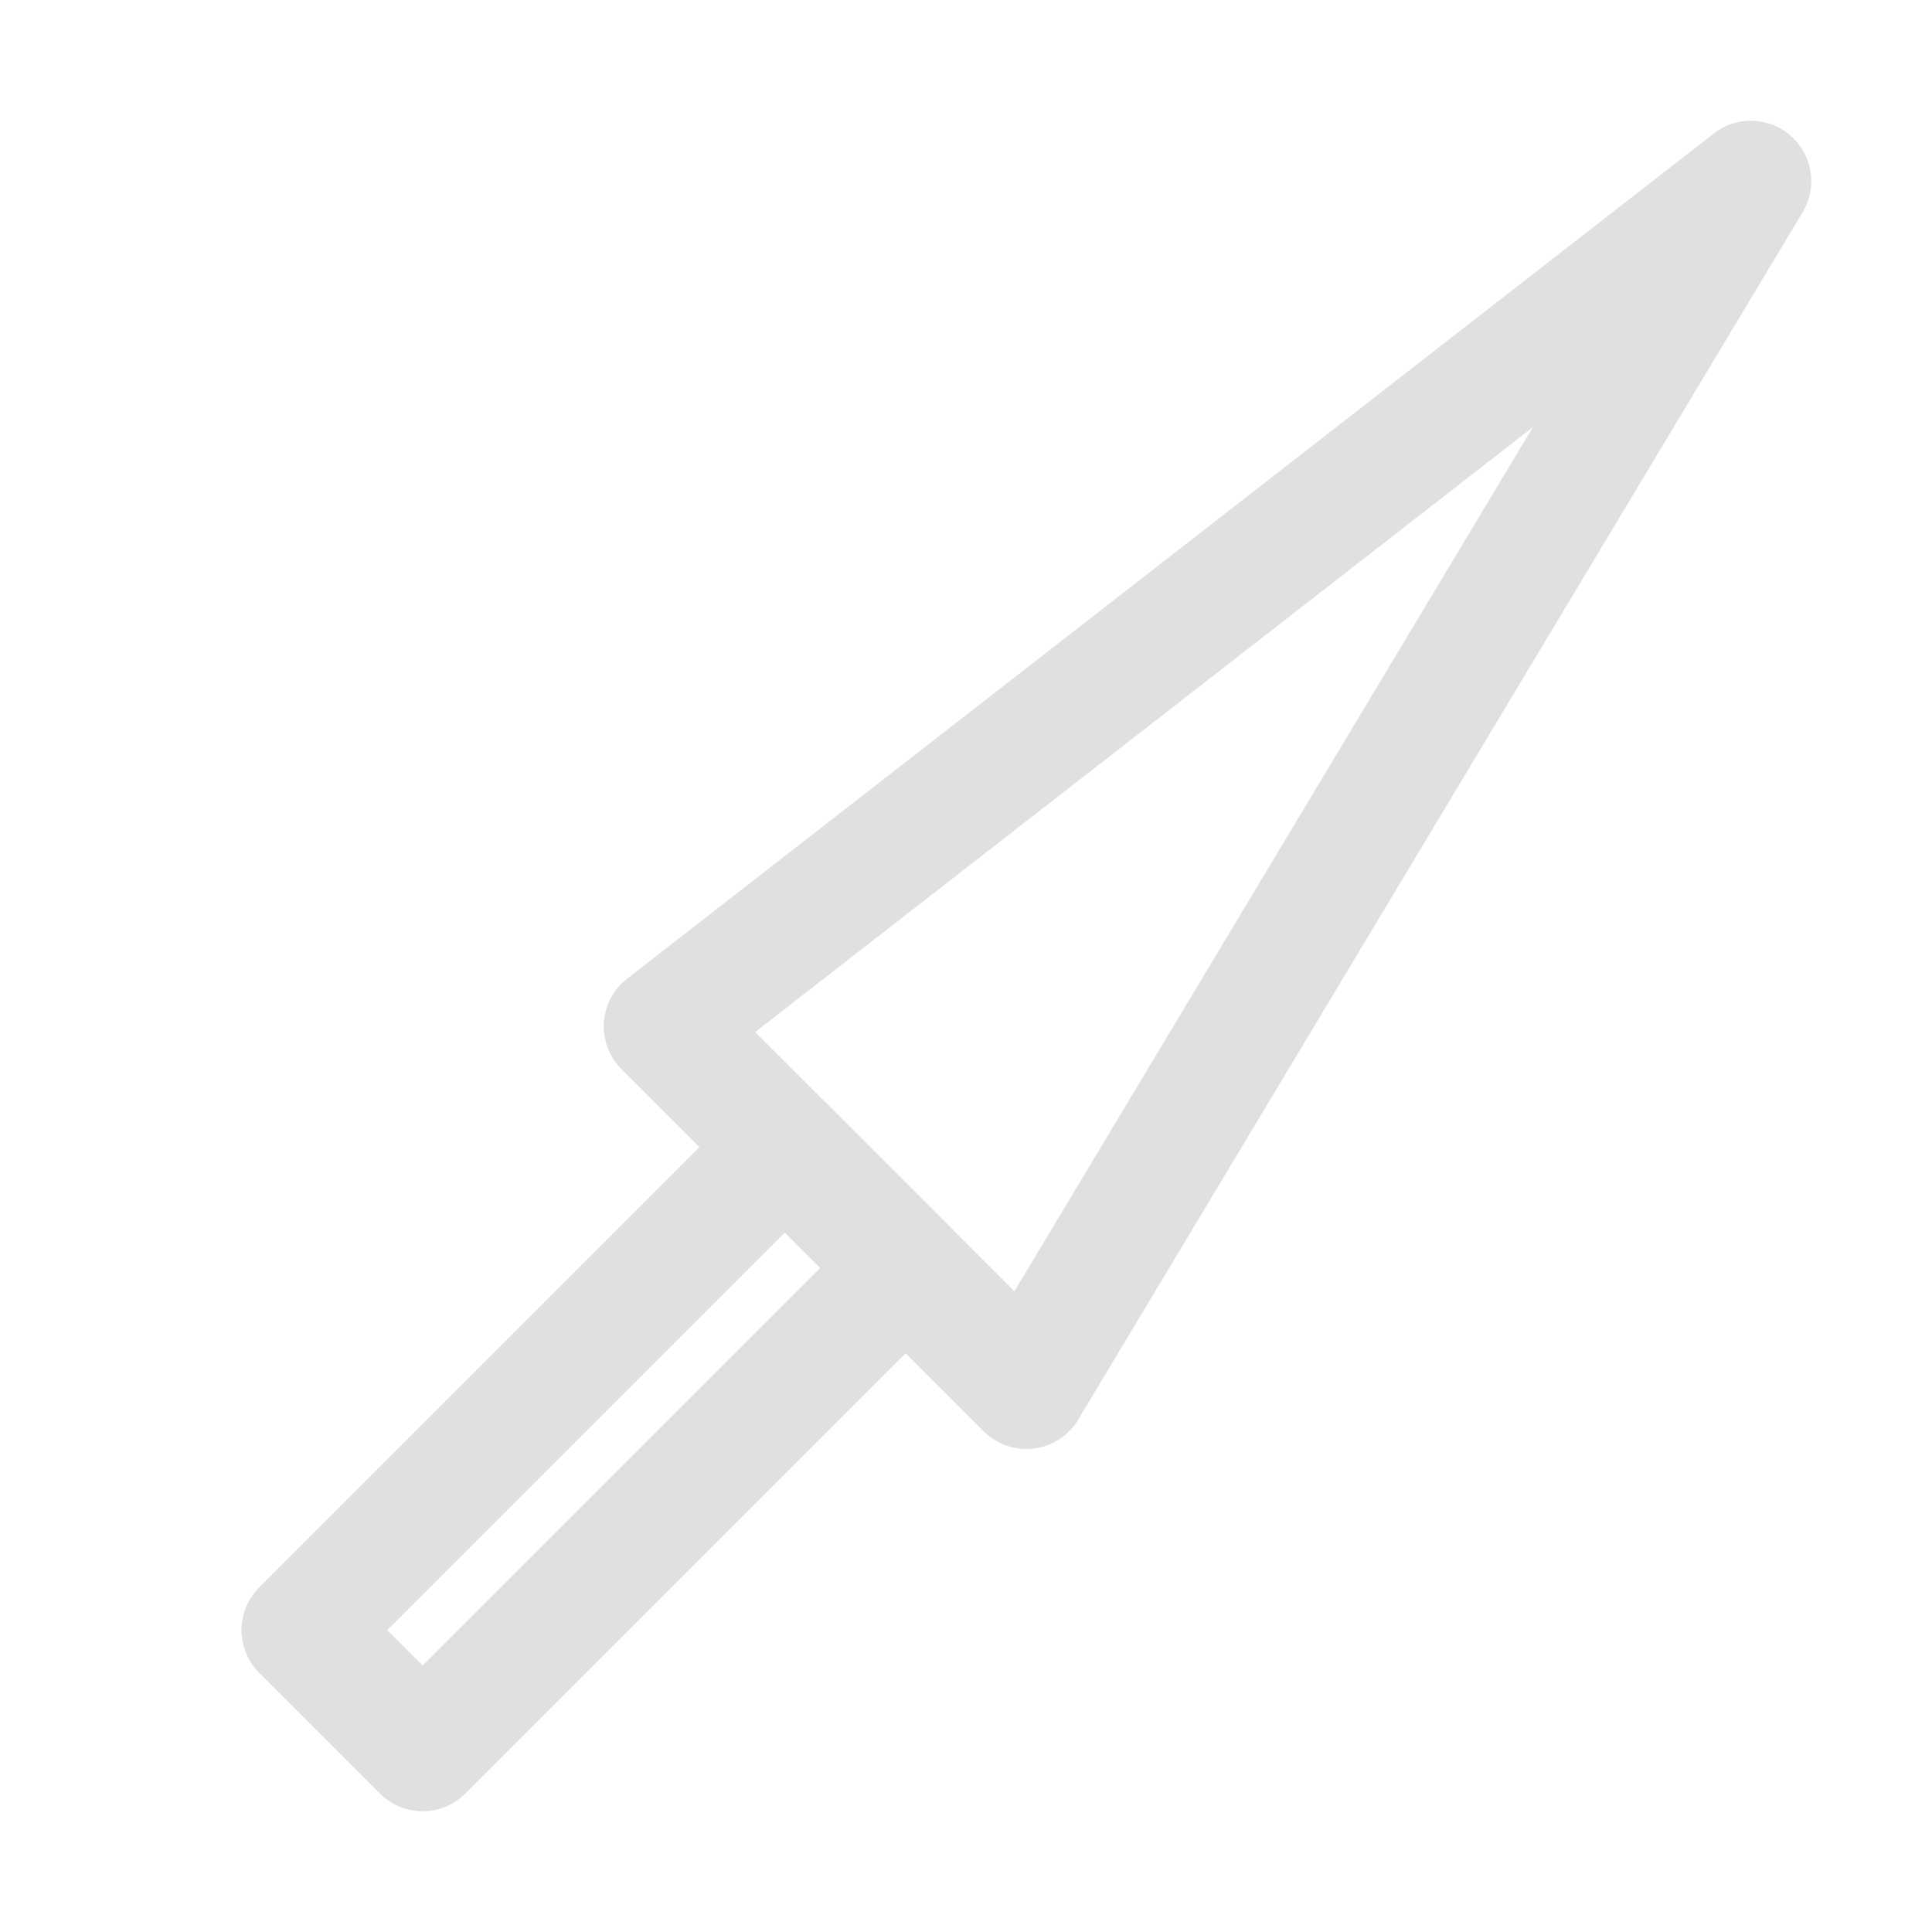
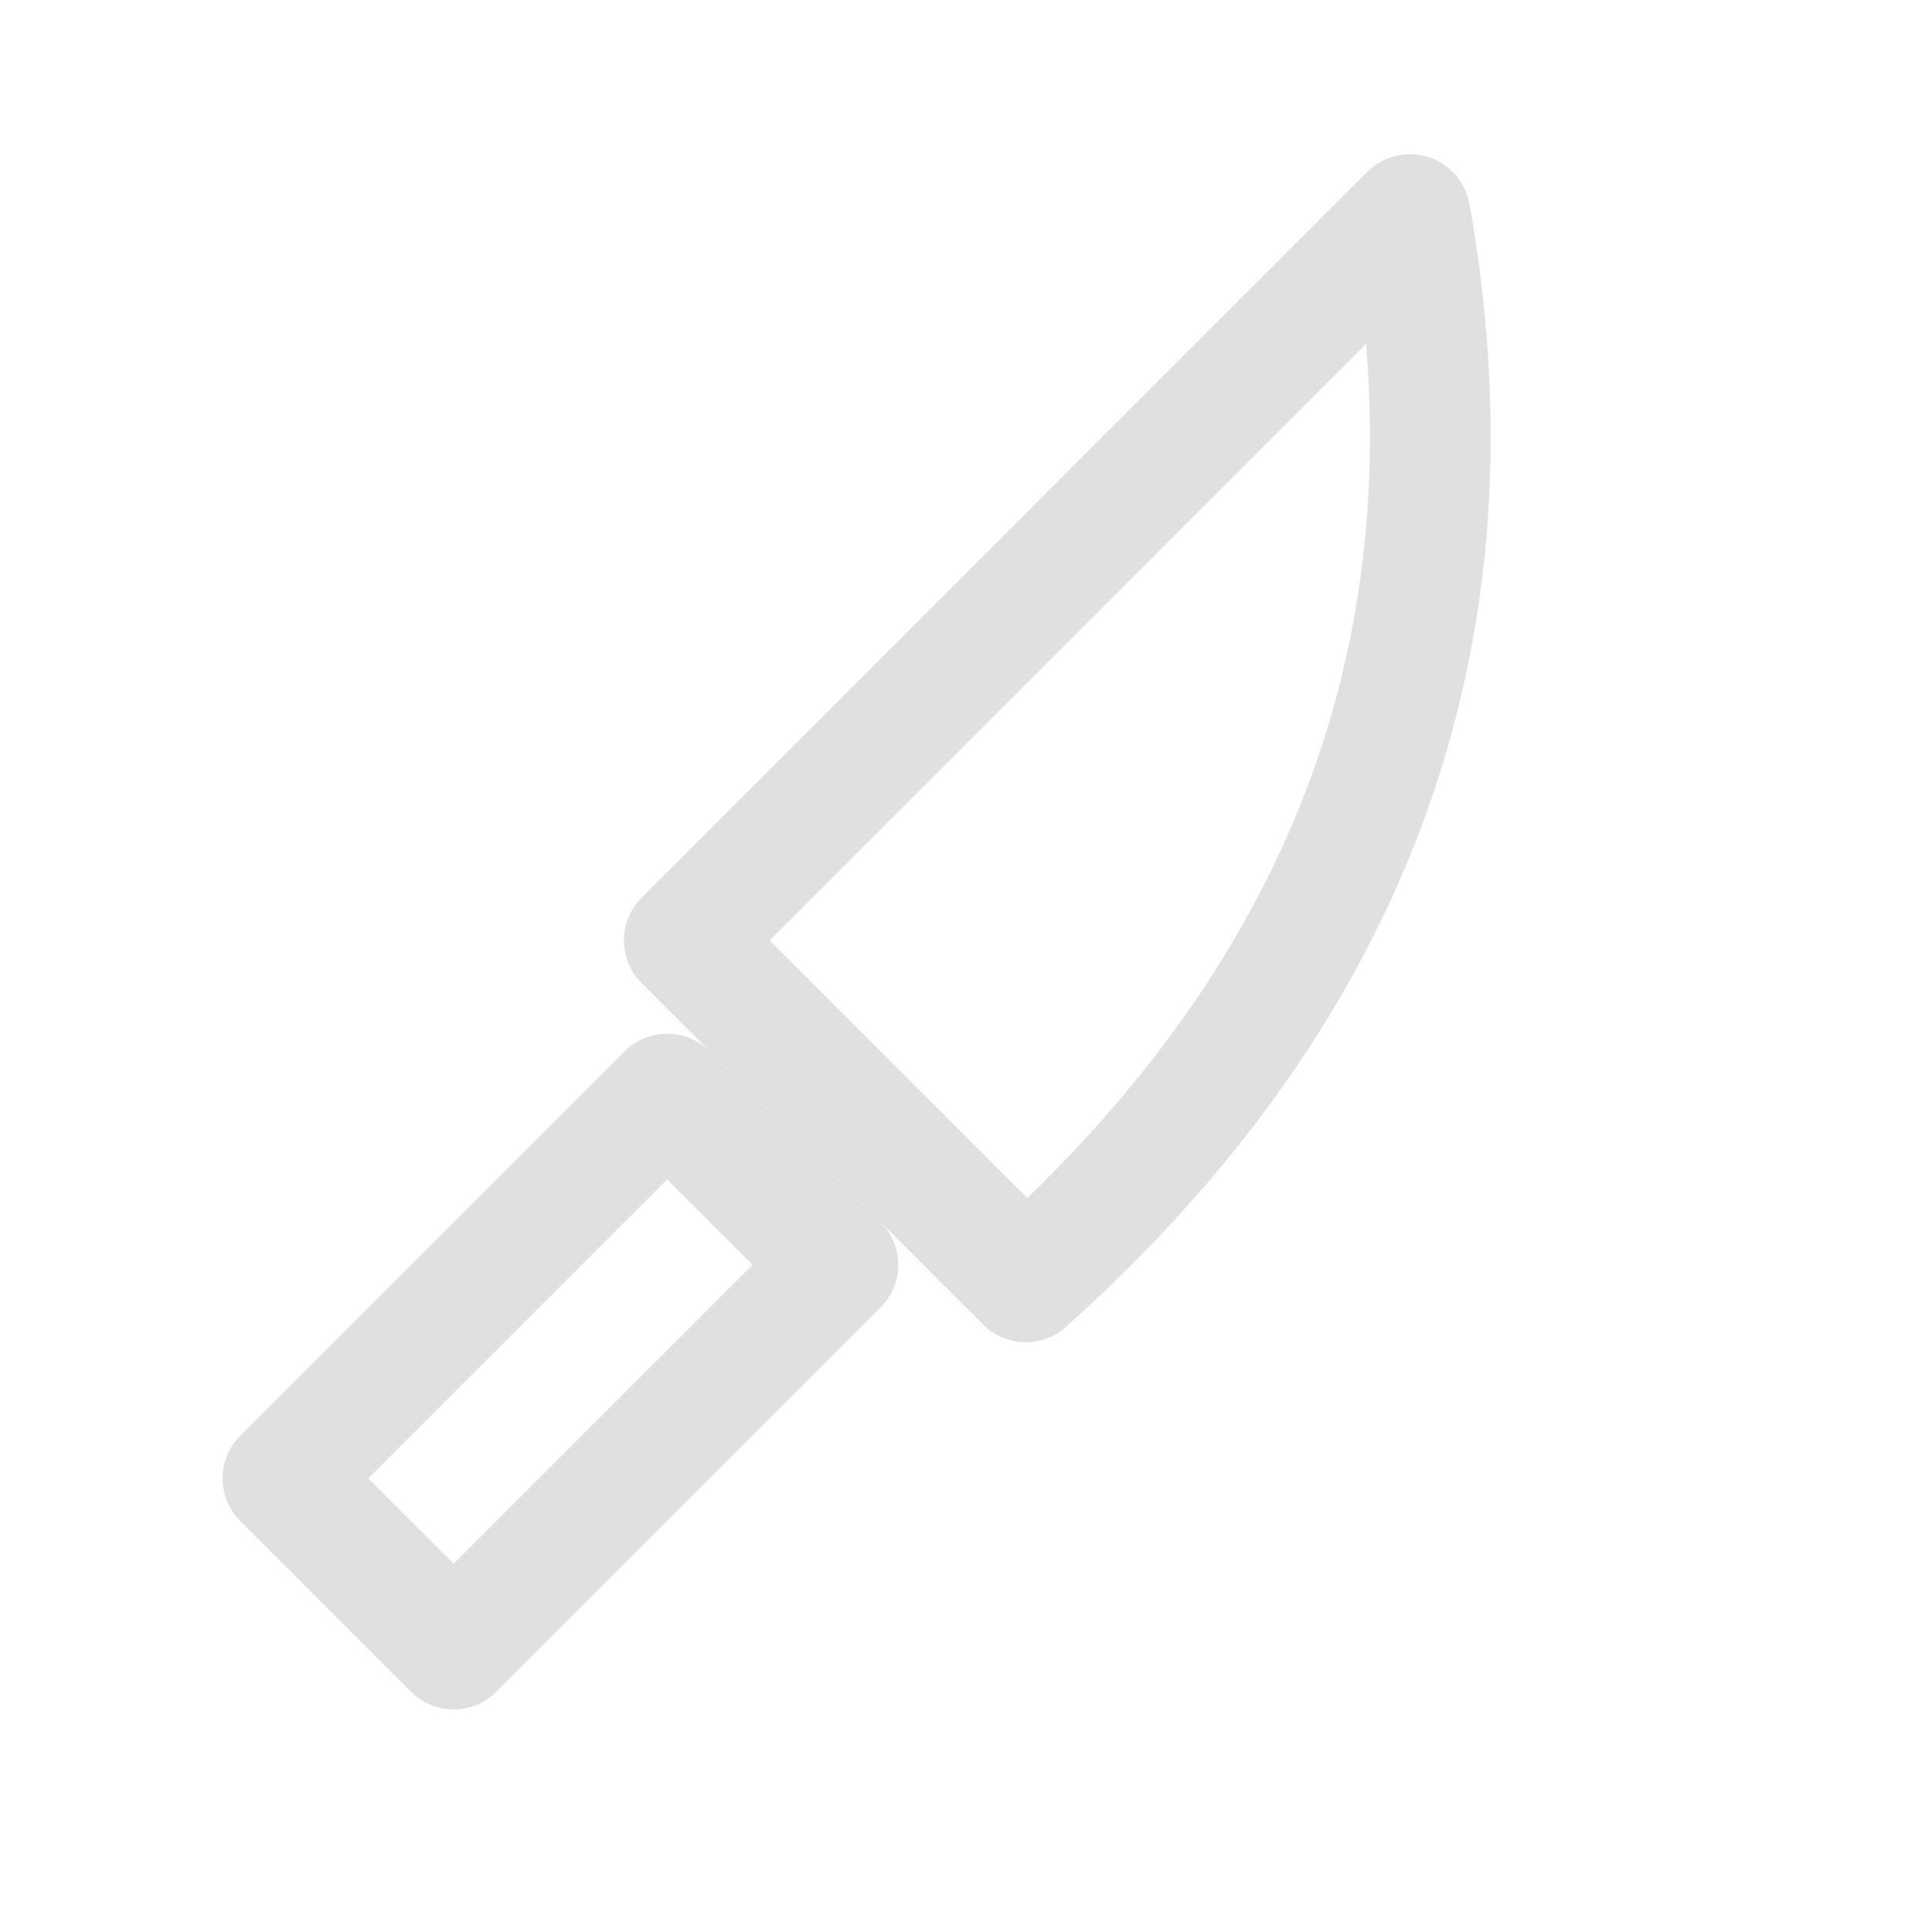
<svg xmlns="http://www.w3.org/2000/svg" width="16" height="16" viewBox="0 0 16 16">
-   <path fill="none" stroke="#e0e0e0" stroke-width="1" stroke-linecap="round" stroke-linejoin="round" d="M14.5 1.5L5.5 8.5L8.5 11.5Z" />
-   <path fill="none" stroke="#e0e0e0" stroke-width="1" stroke-linecap="round" stroke-linejoin="round" d="M6.5 9.5L7.5 10.5L3.5 14.5L2.5 13.5Z" />
+   <path fill="none" stroke="#e0e0e0" stroke-width="1" stroke-linecap="round" stroke-linejoin="round" d="M2.343 12.243L5.525 9.061L6.939 10.475L3.757 13.657Z" />
+   <path fill="none" stroke="#e0e0e0" stroke-width="1" stroke-linecap="round" stroke-linejoin="round" d="M5.667 7.788L11.677 1.777Q12.596 6.939 8.495 10.616Z" />
</svg>
